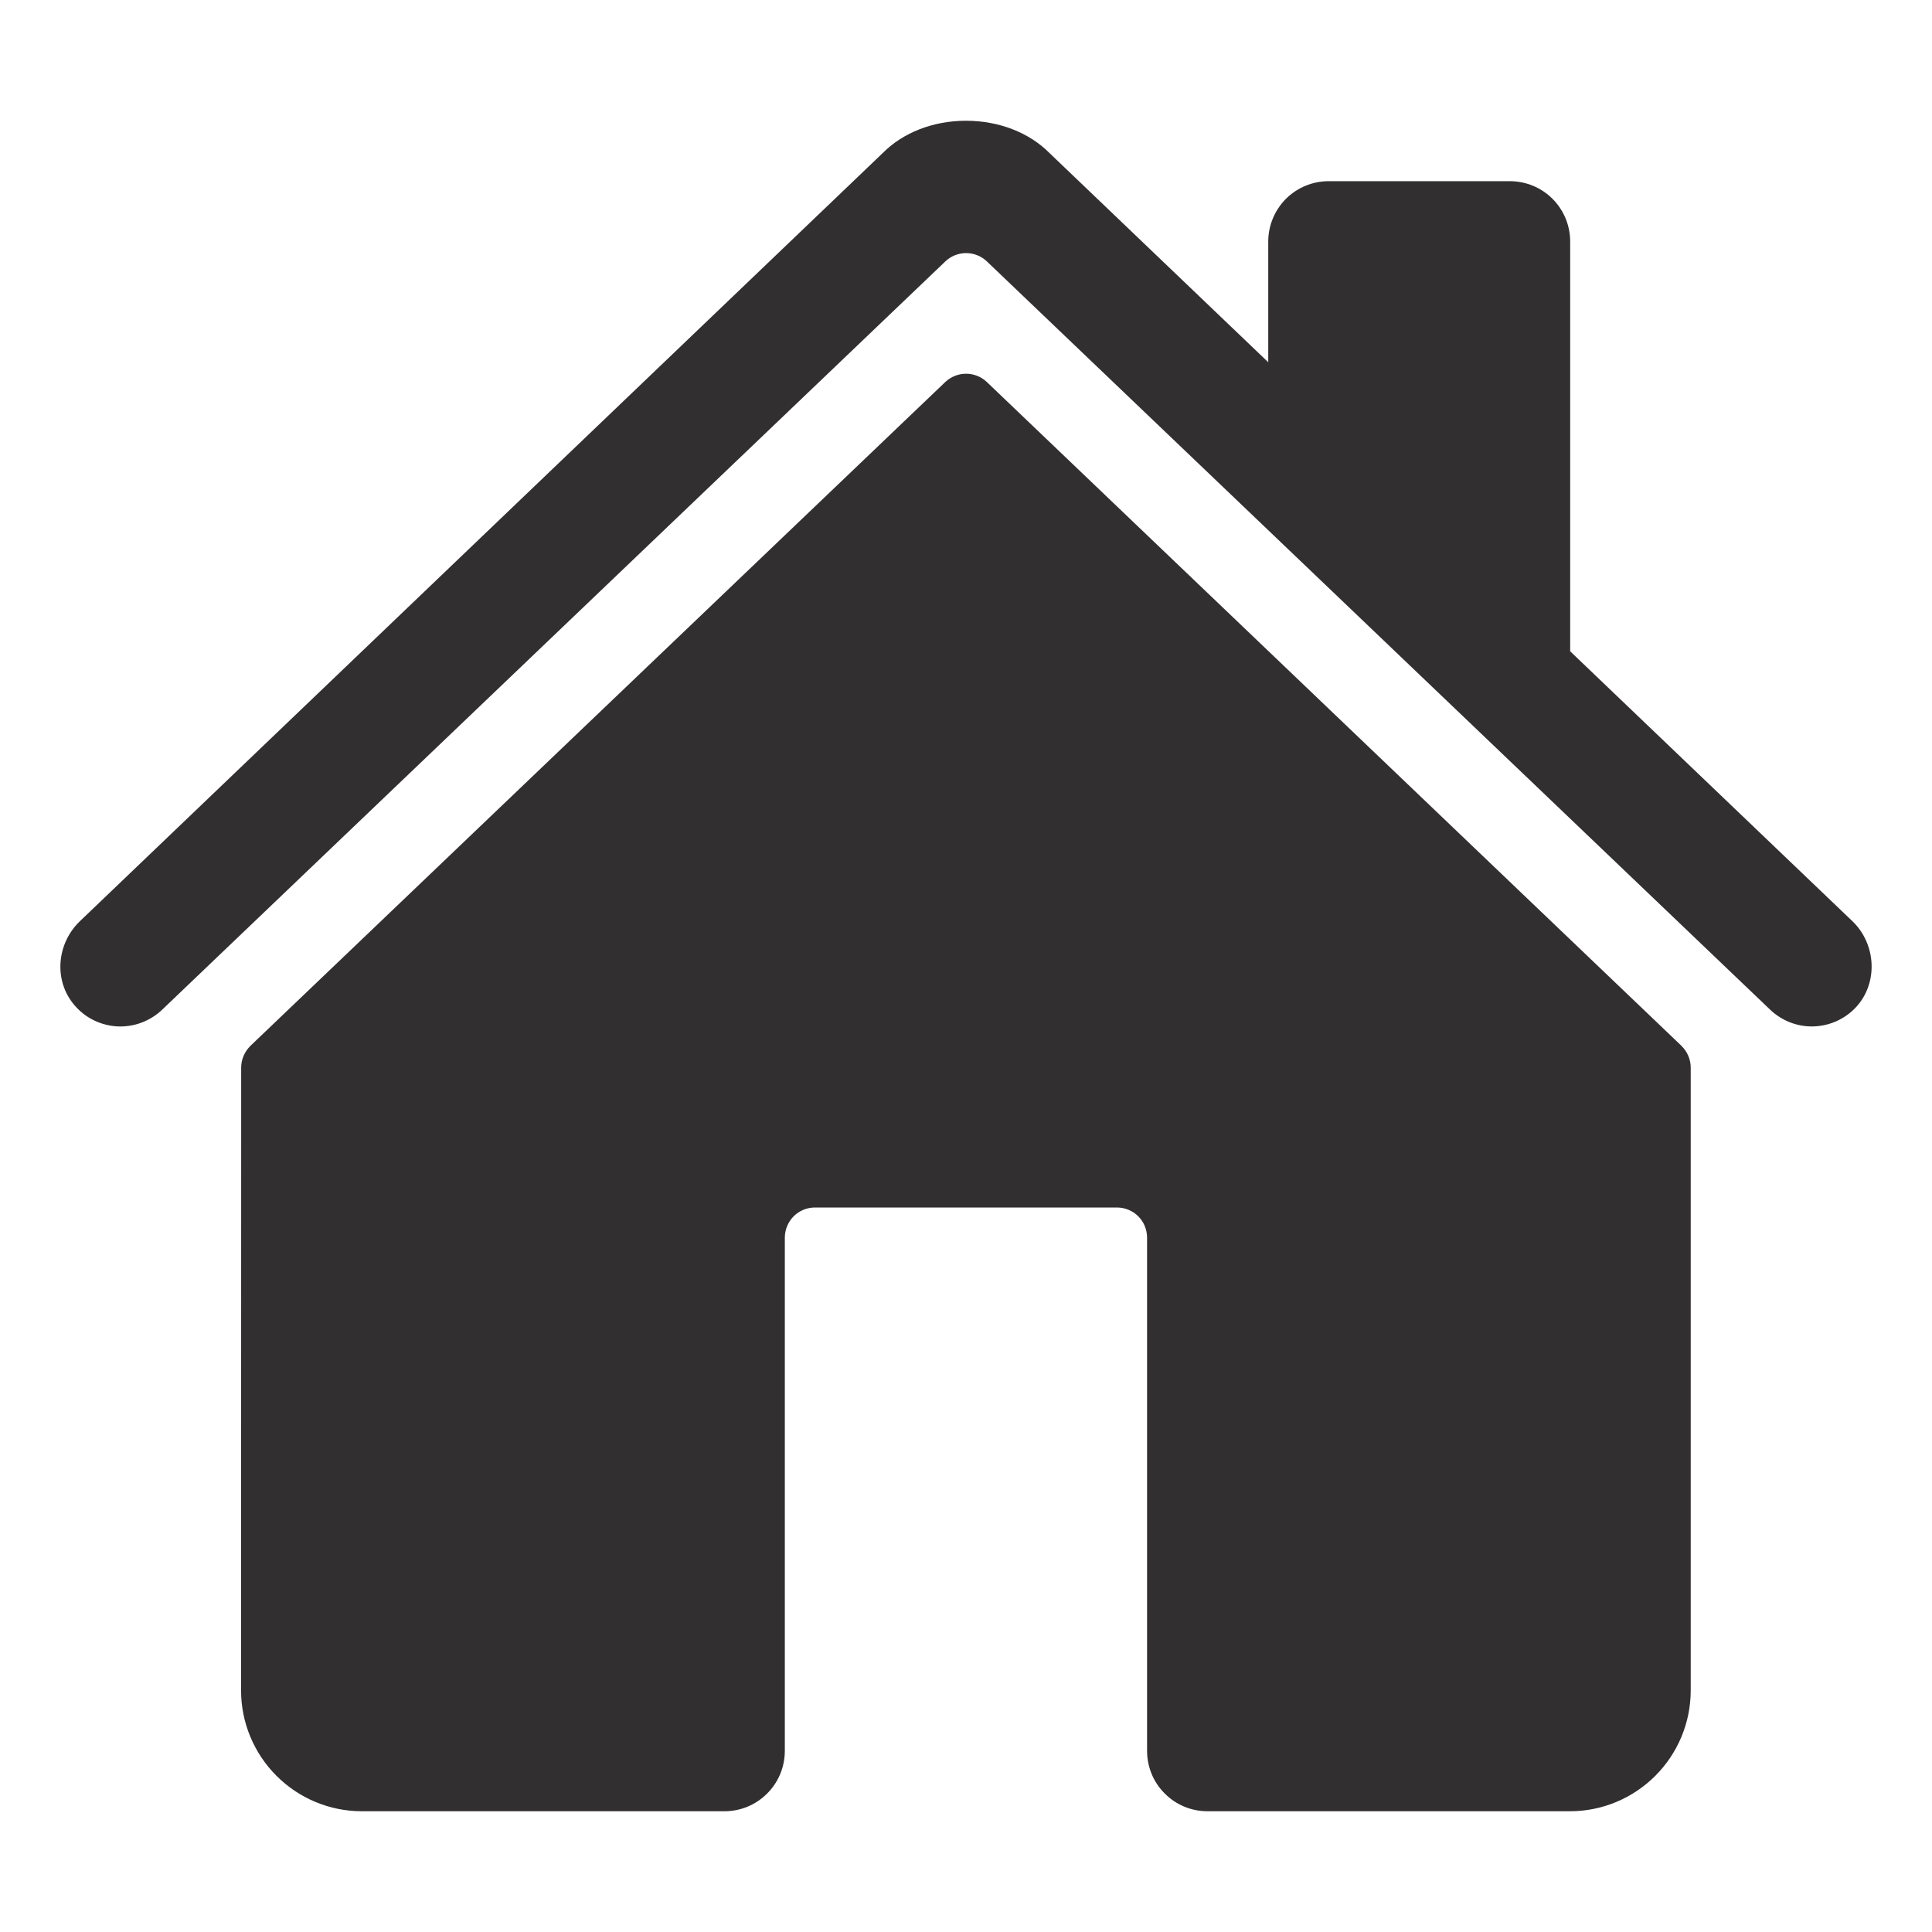
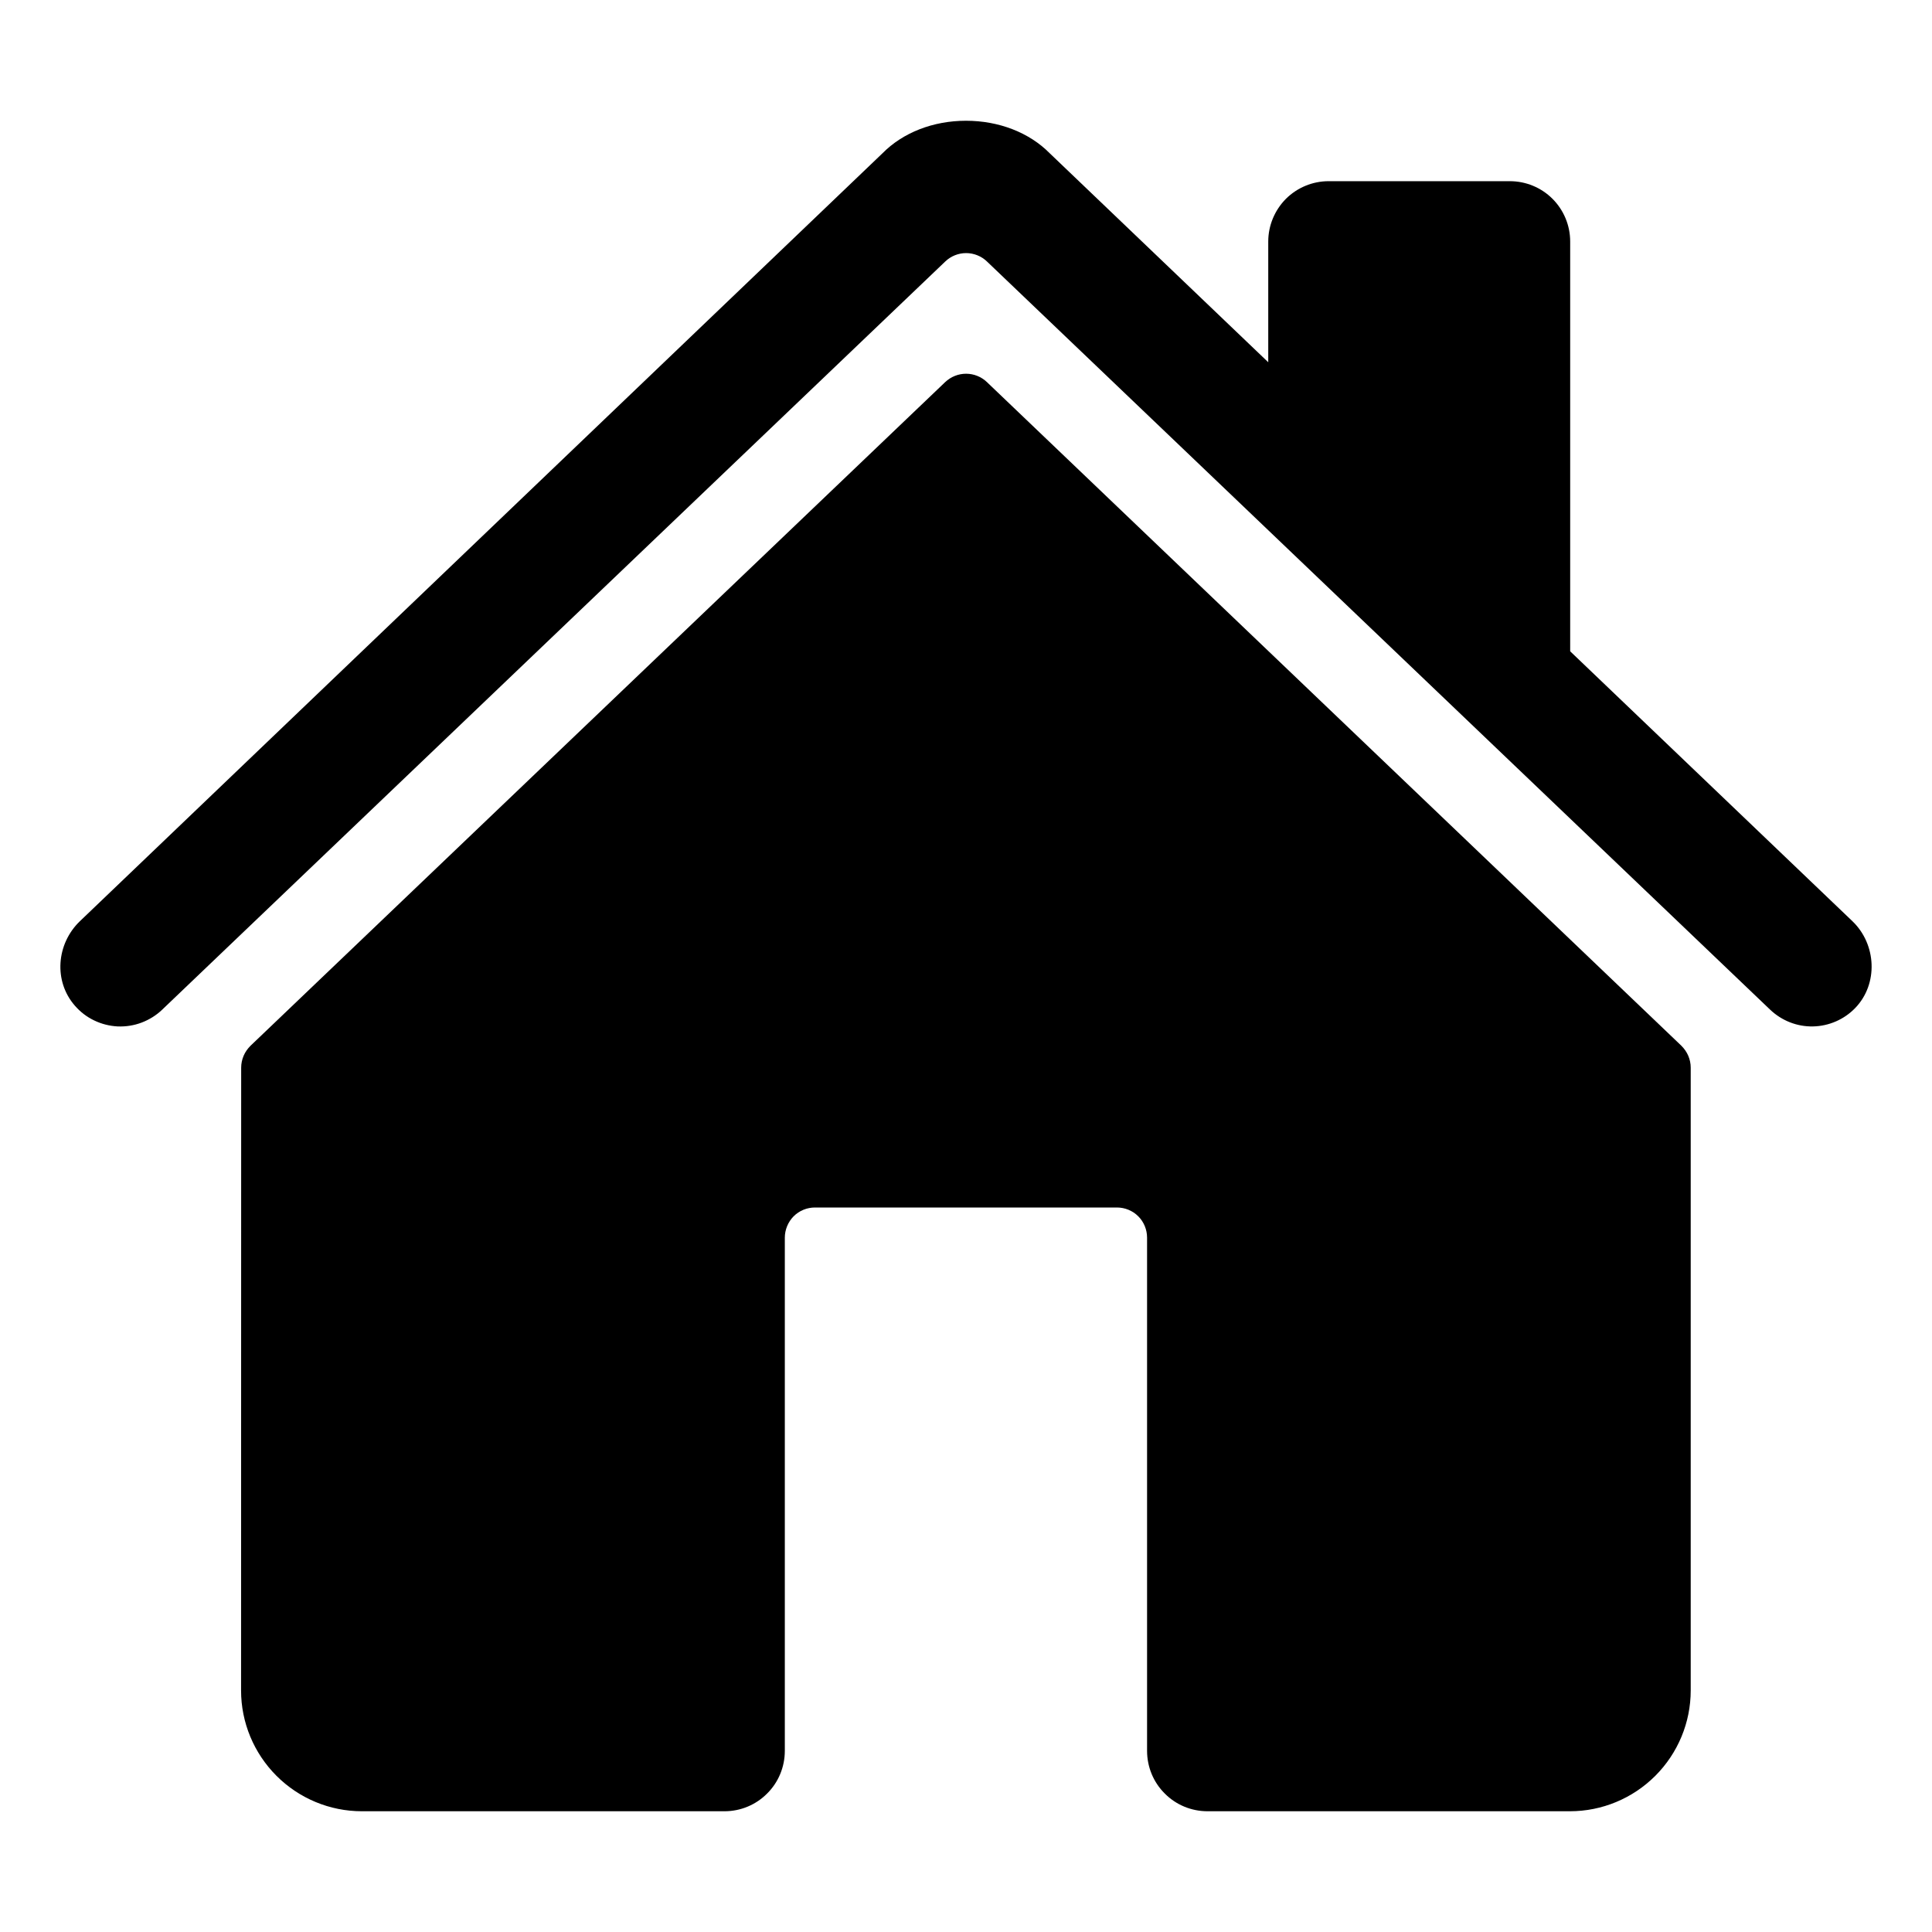
- <svg xmlns="http://www.w3.org/2000/svg" width="18" height="18" viewBox="0 0 18 18" fill="none">
-   <path d="M9.195 3.56C9.143 3.51 9.073 3.482 9.001 3.482C8.928 3.482 8.859 3.51 8.806 3.56L2.334 9.743C2.307 9.77 2.285 9.801 2.27 9.836C2.255 9.871 2.247 9.909 2.247 9.947L2.246 15.75C2.246 16.048 2.365 16.334 2.576 16.545C2.787 16.756 3.073 16.875 3.371 16.875H6.75C6.899 16.875 7.042 16.816 7.147 16.71C7.253 16.605 7.312 16.462 7.312 16.312V11.531C7.312 11.457 7.342 11.385 7.394 11.332C7.447 11.279 7.519 11.25 7.593 11.25H10.406C10.48 11.25 10.552 11.279 10.605 11.332C10.658 11.385 10.687 11.457 10.687 11.531V16.312C10.687 16.462 10.746 16.605 10.852 16.71C10.957 16.816 11.1 16.875 11.25 16.875H14.627C14.925 16.875 15.211 16.756 15.422 16.545C15.633 16.334 15.752 16.048 15.752 15.75V9.947C15.752 9.909 15.744 9.871 15.729 9.836C15.714 9.801 15.692 9.77 15.665 9.743L9.195 3.56Z" fill="#312F2F" />
-   <path d="M17.259 8.583L14.629 6.068V2.25C14.629 2.101 14.57 1.958 14.464 1.852C14.359 1.747 14.216 1.688 14.066 1.688H12.379C12.23 1.688 12.087 1.747 11.981 1.852C11.876 1.958 11.816 2.101 11.816 2.25V3.375L9.78 1.428C9.59 1.235 9.306 1.125 9 1.125C8.695 1.125 8.412 1.235 8.222 1.428L0.744 8.583C0.525 8.794 0.498 9.141 0.697 9.369C0.747 9.427 0.808 9.474 0.877 9.507C0.945 9.54 1.02 9.559 1.096 9.563C1.173 9.566 1.249 9.554 1.32 9.527C1.391 9.5 1.457 9.459 1.512 9.406L8.807 2.436C8.859 2.386 8.929 2.358 9.001 2.358C9.073 2.358 9.143 2.386 9.195 2.436L16.491 9.406C16.599 9.509 16.742 9.566 16.891 9.563C17.04 9.56 17.182 9.498 17.285 9.391C17.501 9.167 17.483 8.798 17.259 8.583Z" fill="#312F2F" />
+ <svg xmlns="http://www.w3.org/2000/svg" width="24" height="24" viewBox="0 0 18 18" fill="currentColor">
+   <path d="M9.195 3.56C9.143 3.51 9.073 3.482 9.001 3.482C8.928 3.482 8.859 3.51 8.806 3.56L2.334 9.743C2.307 9.77 2.285 9.801 2.27 9.836C2.255 9.871 2.247 9.909 2.247 9.947L2.246 15.75C2.246 16.048 2.365 16.334 2.576 16.545C2.787 16.756 3.073 16.875 3.371 16.875H6.75C6.899 16.875 7.042 16.816 7.147 16.71C7.253 16.605 7.312 16.462 7.312 16.312V11.531C7.312 11.457 7.342 11.385 7.394 11.332C7.447 11.279 7.519 11.25 7.593 11.25H10.406C10.48 11.25 10.552 11.279 10.605 11.332C10.658 11.385 10.687 11.457 10.687 11.531V16.312C10.687 16.462 10.746 16.605 10.852 16.71C10.957 16.816 11.1 16.875 11.25 16.875H14.627C14.925 16.875 15.211 16.756 15.422 16.545C15.633 16.334 15.752 16.048 15.752 15.75V9.947C15.752 9.909 15.744 9.871 15.729 9.836C15.714 9.801 15.692 9.77 15.665 9.743L9.195 3.56Z" fill="currentColor" />
+   <path d="M17.259 8.583L14.629 6.068V2.25C14.629 2.101 14.57 1.958 14.464 1.852C14.359 1.747 14.216 1.688 14.066 1.688H12.379C12.23 1.688 12.087 1.747 11.981 1.852C11.876 1.958 11.816 2.101 11.816 2.25V3.375L9.78 1.428C9.59 1.235 9.306 1.125 9 1.125C8.695 1.125 8.412 1.235 8.222 1.428L0.744 8.583C0.525 8.794 0.498 9.141 0.697 9.369C0.747 9.427 0.808 9.474 0.877 9.507C0.945 9.54 1.02 9.559 1.096 9.563C1.173 9.566 1.249 9.554 1.32 9.527C1.391 9.5 1.457 9.459 1.512 9.406L8.807 2.436C8.859 2.386 8.929 2.358 9.001 2.358C9.073 2.358 9.143 2.386 9.195 2.436L16.491 9.406C16.599 9.509 16.742 9.566 16.891 9.563C17.04 9.56 17.182 9.498 17.285 9.391C17.501 9.167 17.483 8.798 17.259 8.583Z" fill="currentColor" />
</svg>
